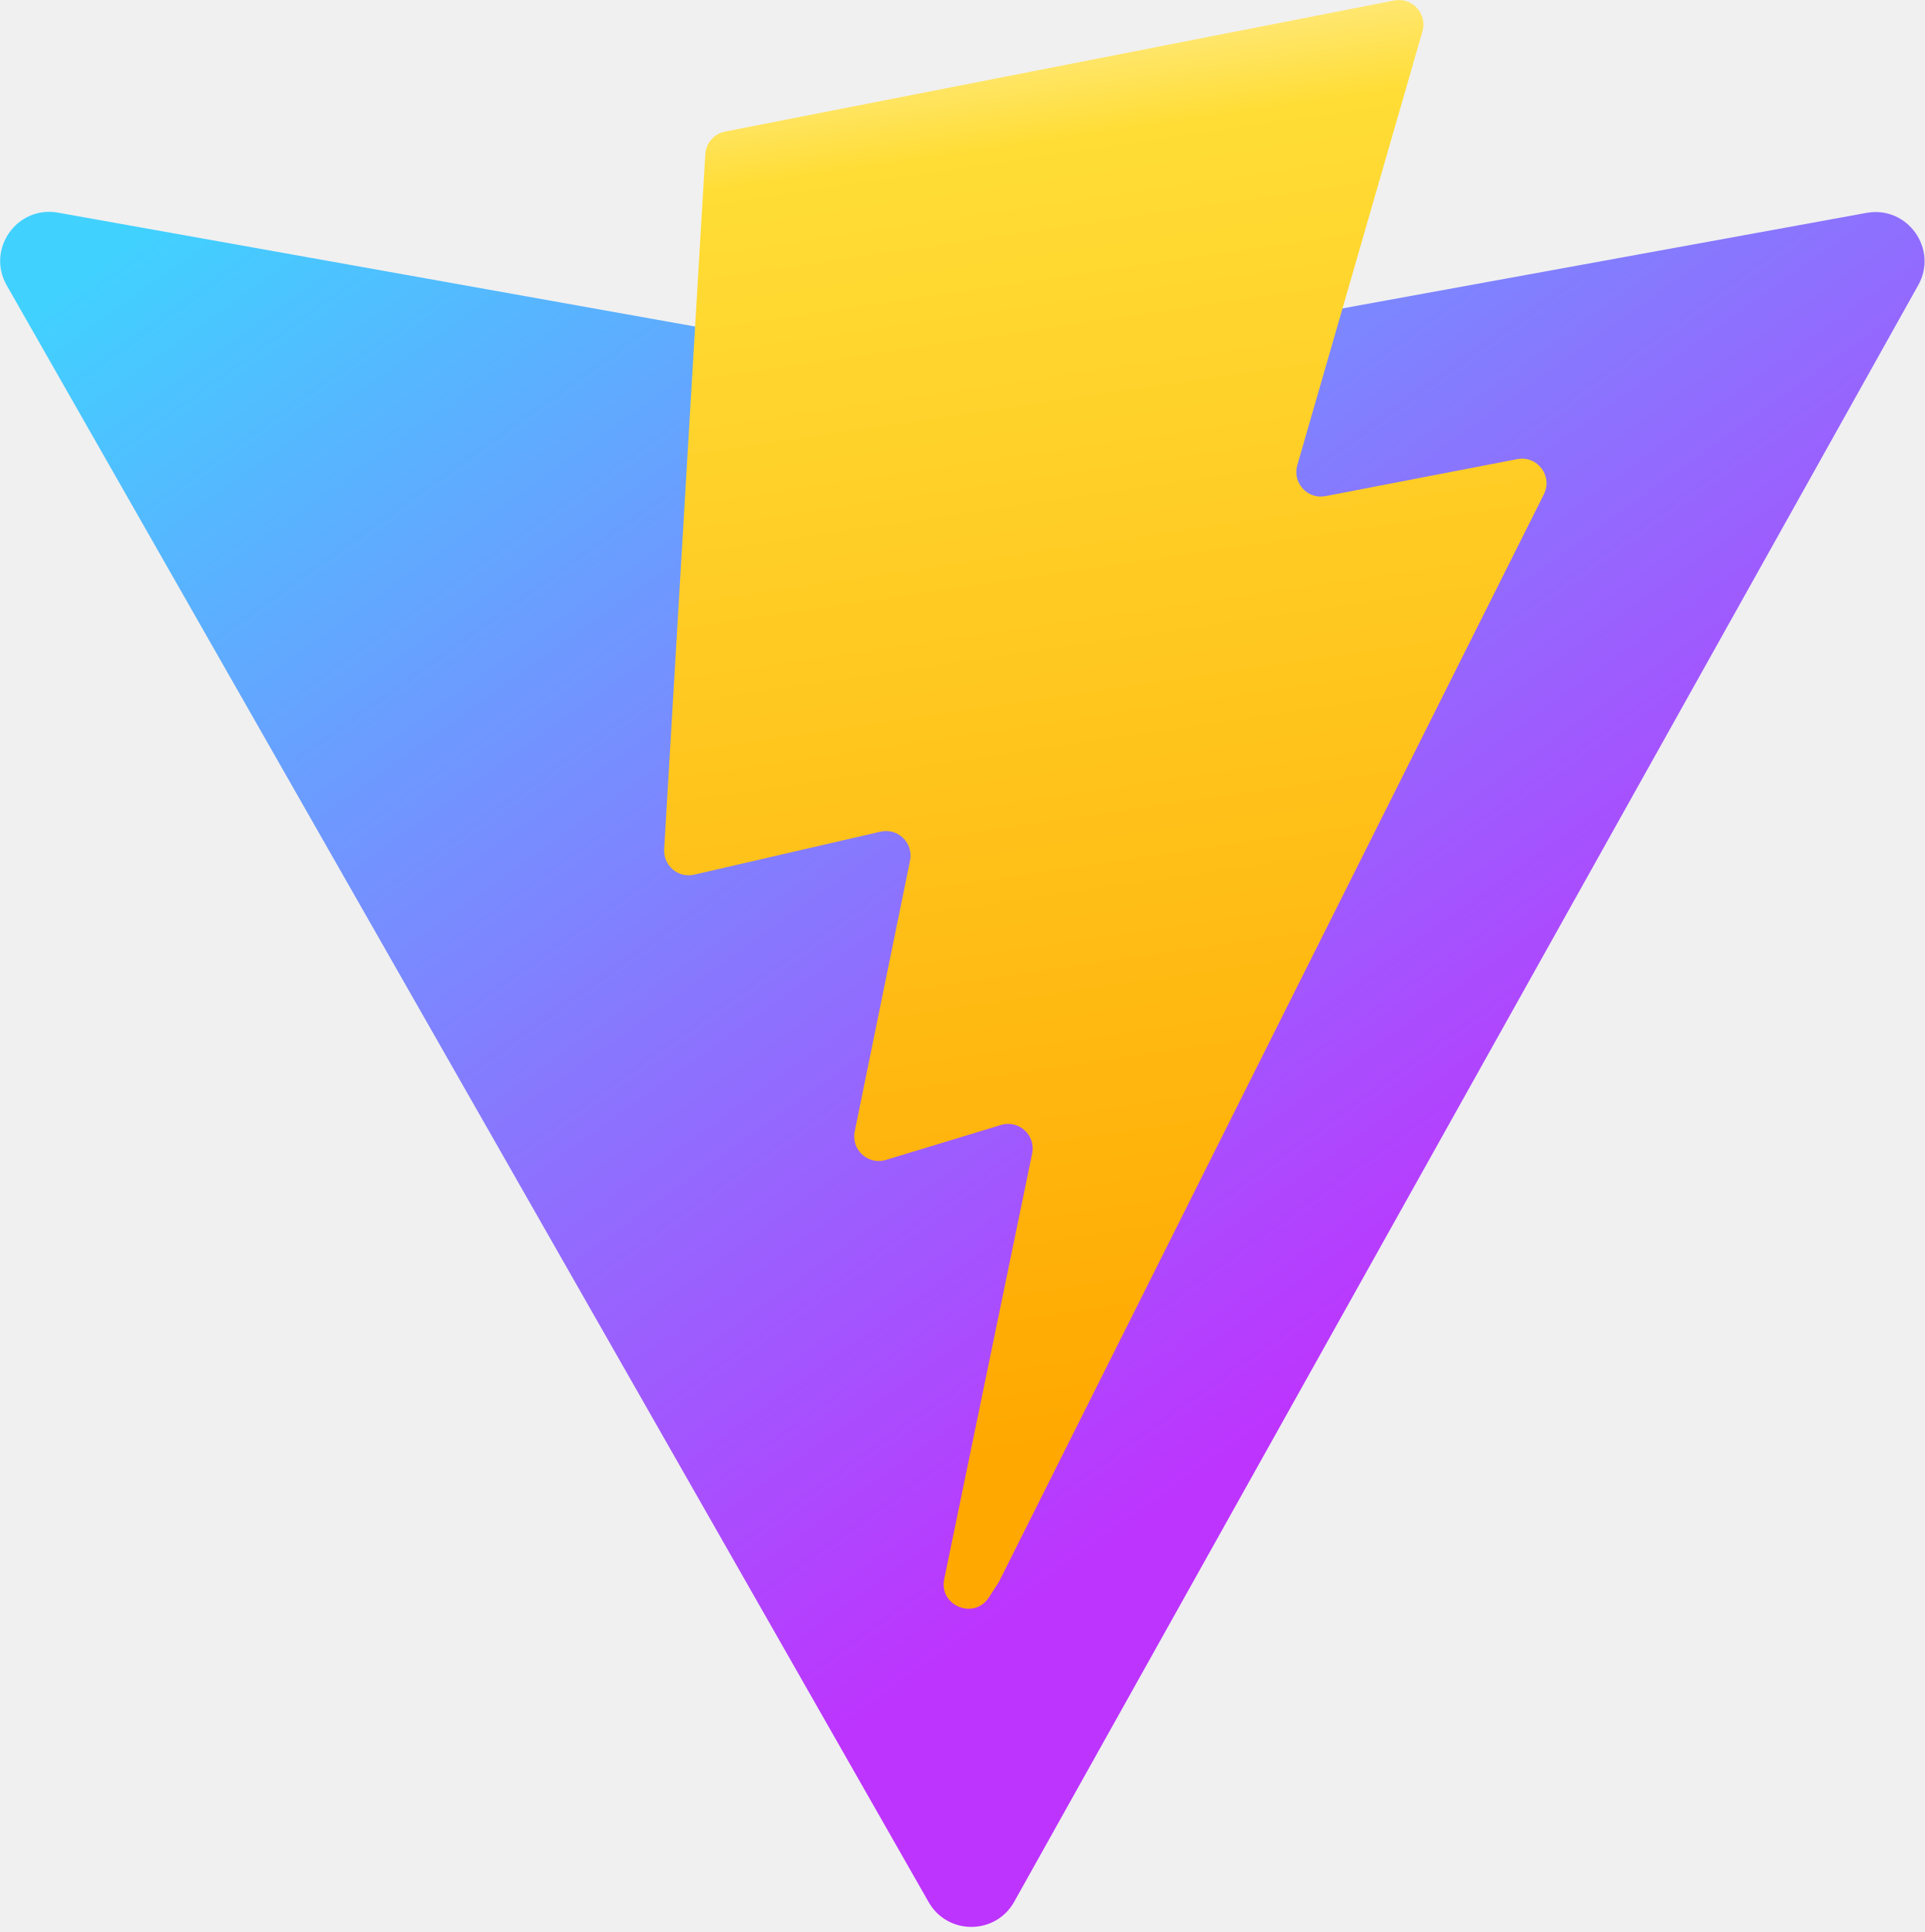
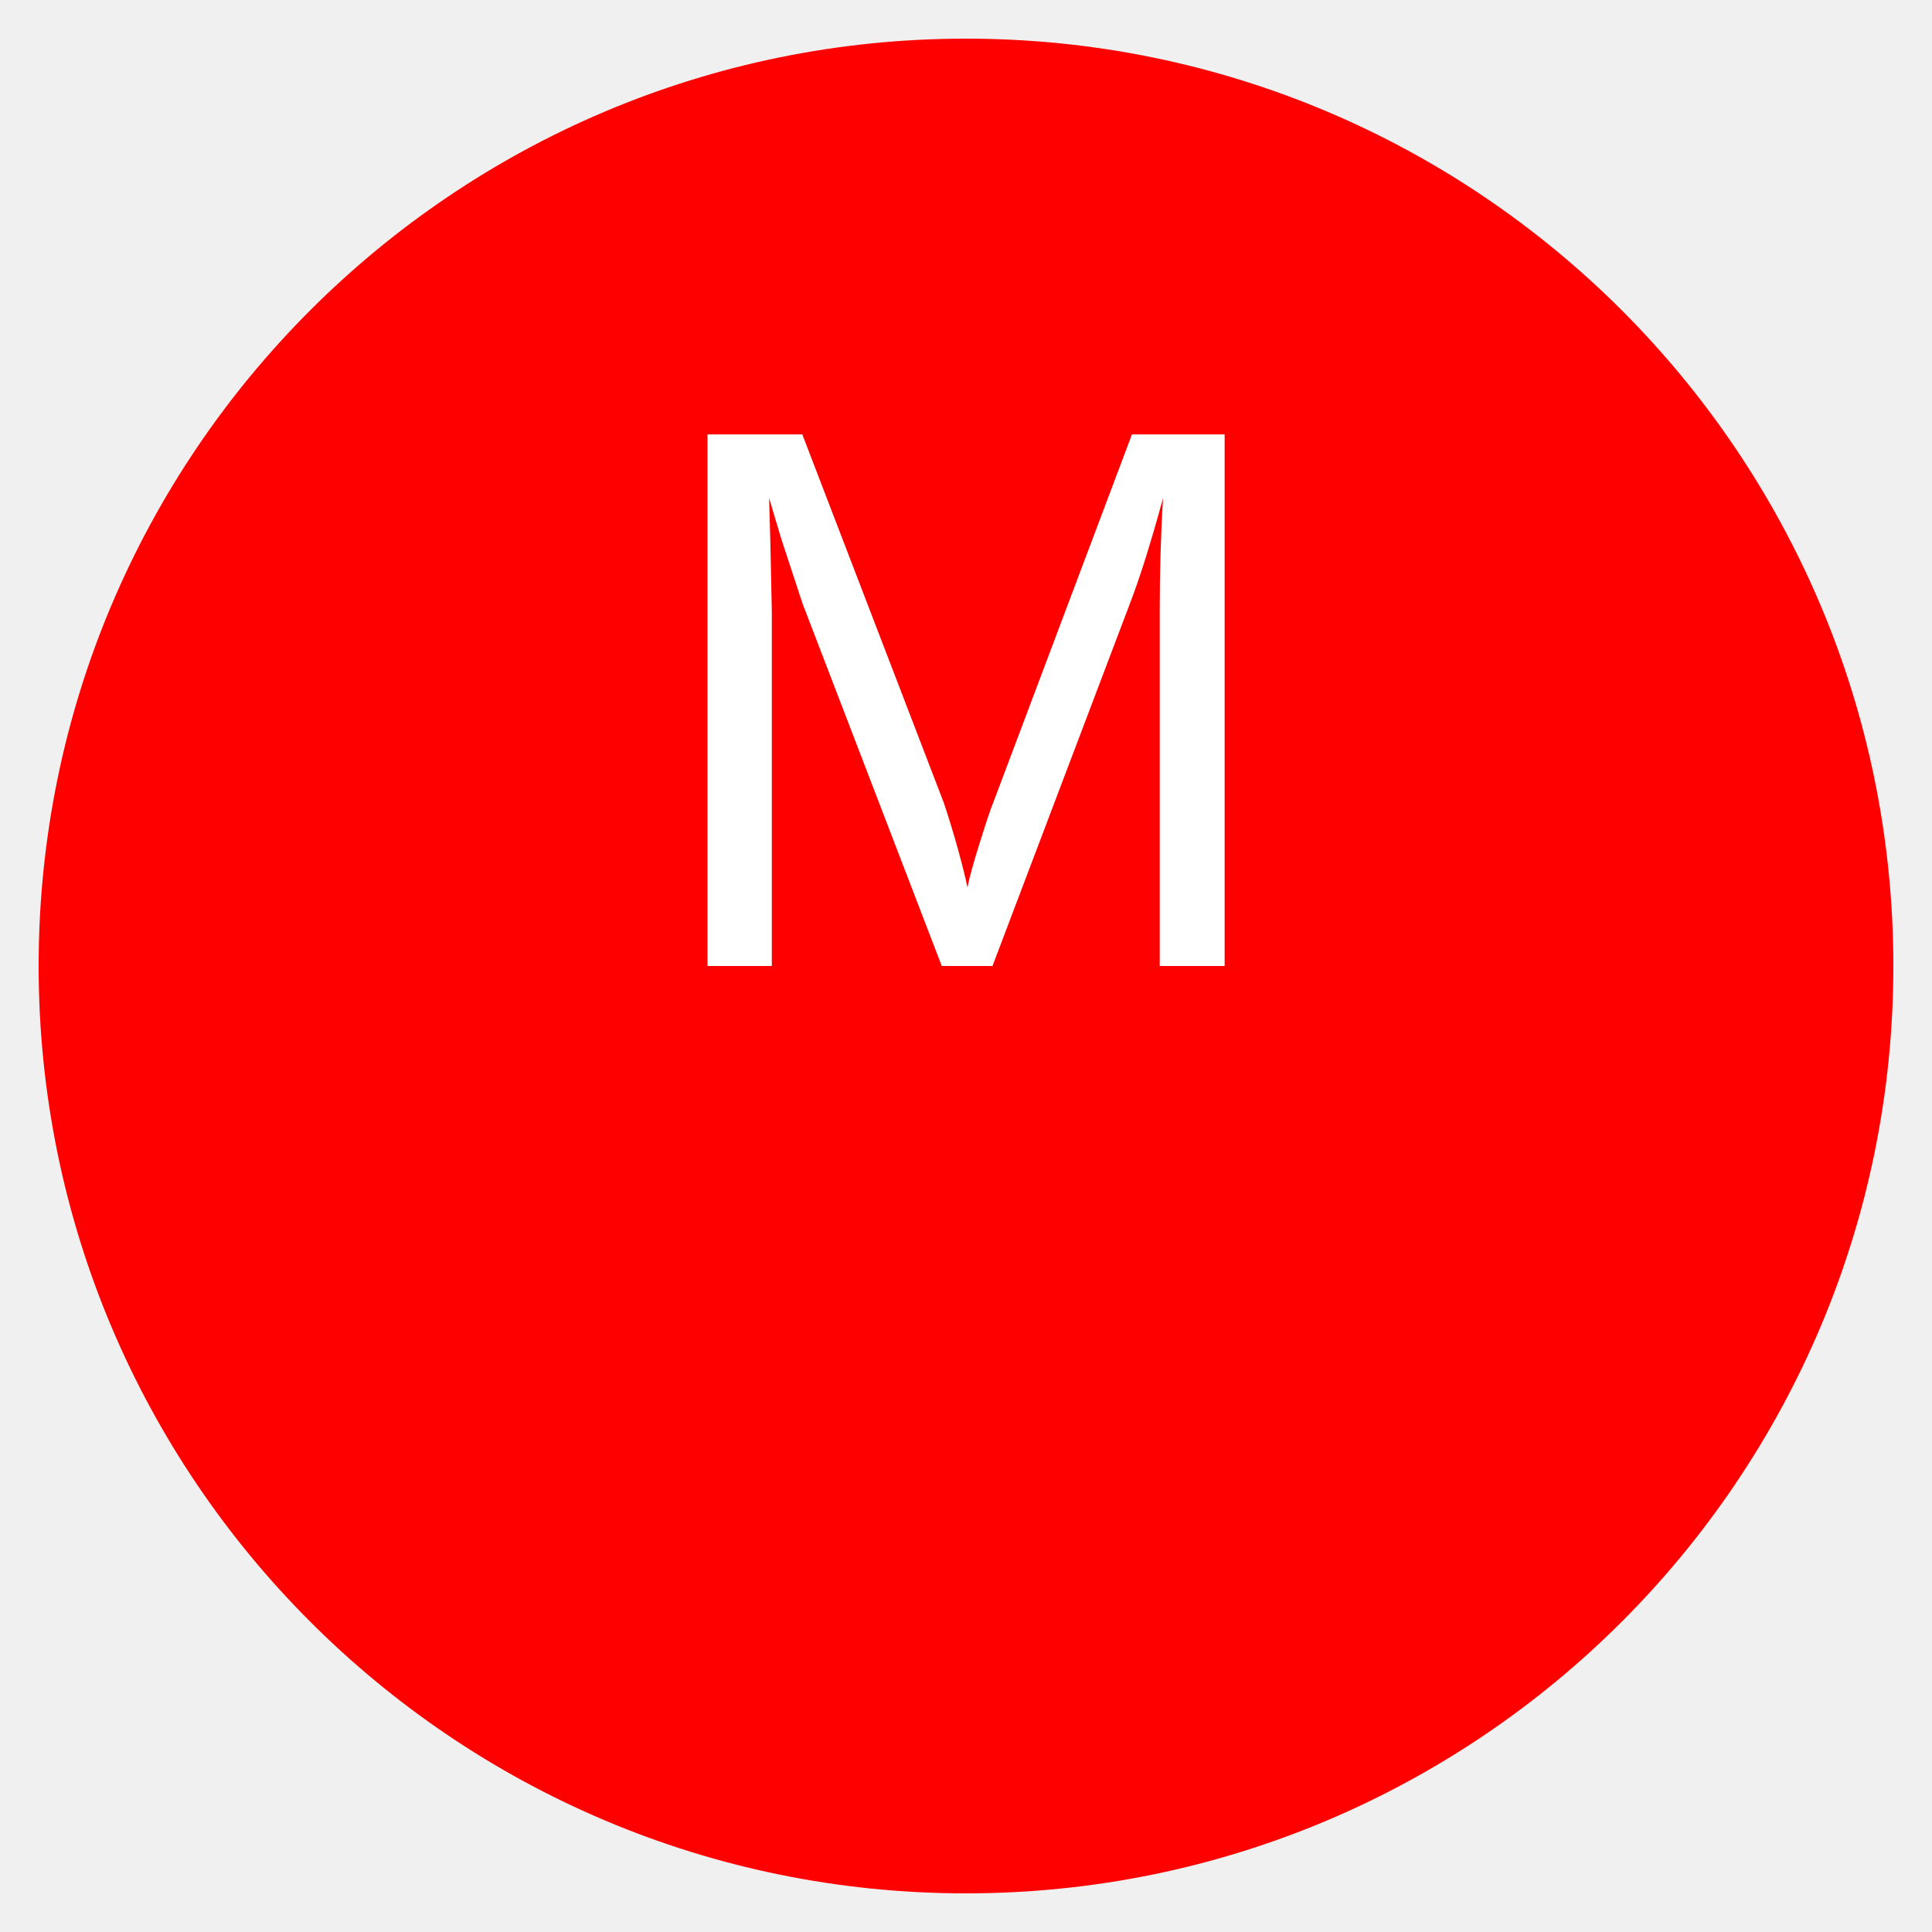
- <svg xmlns="http://www.w3.org/2000/svg" aria-hidden="true" role="img" class="iconify iconify--logos" width="31.88" height="32" preserveAspectRatio="xMidYMid meet" viewBox="0 0 256 257">
-   <defs>
-     <linearGradient id="IconifyId1813088fe1fbc01fb466" x1="-.828%" x2="57.636%" y1="7.652%" y2="78.411%">
-       <stop offset="0%" stop-color="#41D1FF" />
-       <stop offset="100%" stop-color="#BD34FE" />
-     </linearGradient>
-     <linearGradient id="IconifyId1813088fe1fbc01fb467" x1="43.376%" x2="50.316%" y1="2.242%" y2="89.03%">
-       <stop offset="0%" stop-color="#FFEA83" />
-       <stop offset="8.333%" stop-color="#FFDD35" />
-       <stop offset="100%" stop-color="#FFA800" />
-     </linearGradient>
-   </defs>
-   <path fill="url(#IconifyId1813088fe1fbc01fb466)" d="M255.153 37.938L134.897 252.976c-2.483 4.44-8.862 4.466-11.382.048L.875 37.958c-2.746-4.814 1.371-10.646 6.827-9.67l120.385 21.517a6.537 6.537 0 0 0 2.322-.004l117.867-21.483c5.438-.991 9.574 4.796 6.877 9.62Z" />
-   <path fill="url(#IconifyId1813088fe1fbc01fb467)" d="M185.432.063L96.44 17.501a3.268 3.268 0 0 0-2.634 3.014l-5.474 92.456a3.268 3.268 0 0 0 3.997 3.378l24.777-5.718c2.318-.535 4.413 1.507 3.936 3.838l-7.361 36.047c-.495 2.426 1.782 4.5 4.151 3.78l15.304-4.649c2.372-.72 4.652 1.36 4.15 3.788l-11.698 56.621c-.732 3.542 3.979 5.473 5.943 2.437l1.313-2.028l72.516-144.72c1.215-2.423-.88-5.186-3.54-4.672l-25.505 4.922c-2.396.462-4.435-1.77-3.759-4.114l16.646-57.705c.677-2.35-1.37-4.583-3.769-4.113Z" />
+ <svg xmlns="http://www.w3.org/2000/svg" width="100" height="100" viewBox="0 0 100 100">
+   <circle cx="50" cy="50" r="48" fill="red" />
+   <text x="50%" y="50%" text-anchor="middle" fill="white" font-size="40px" font-family="Arial">M</text>
</svg>
